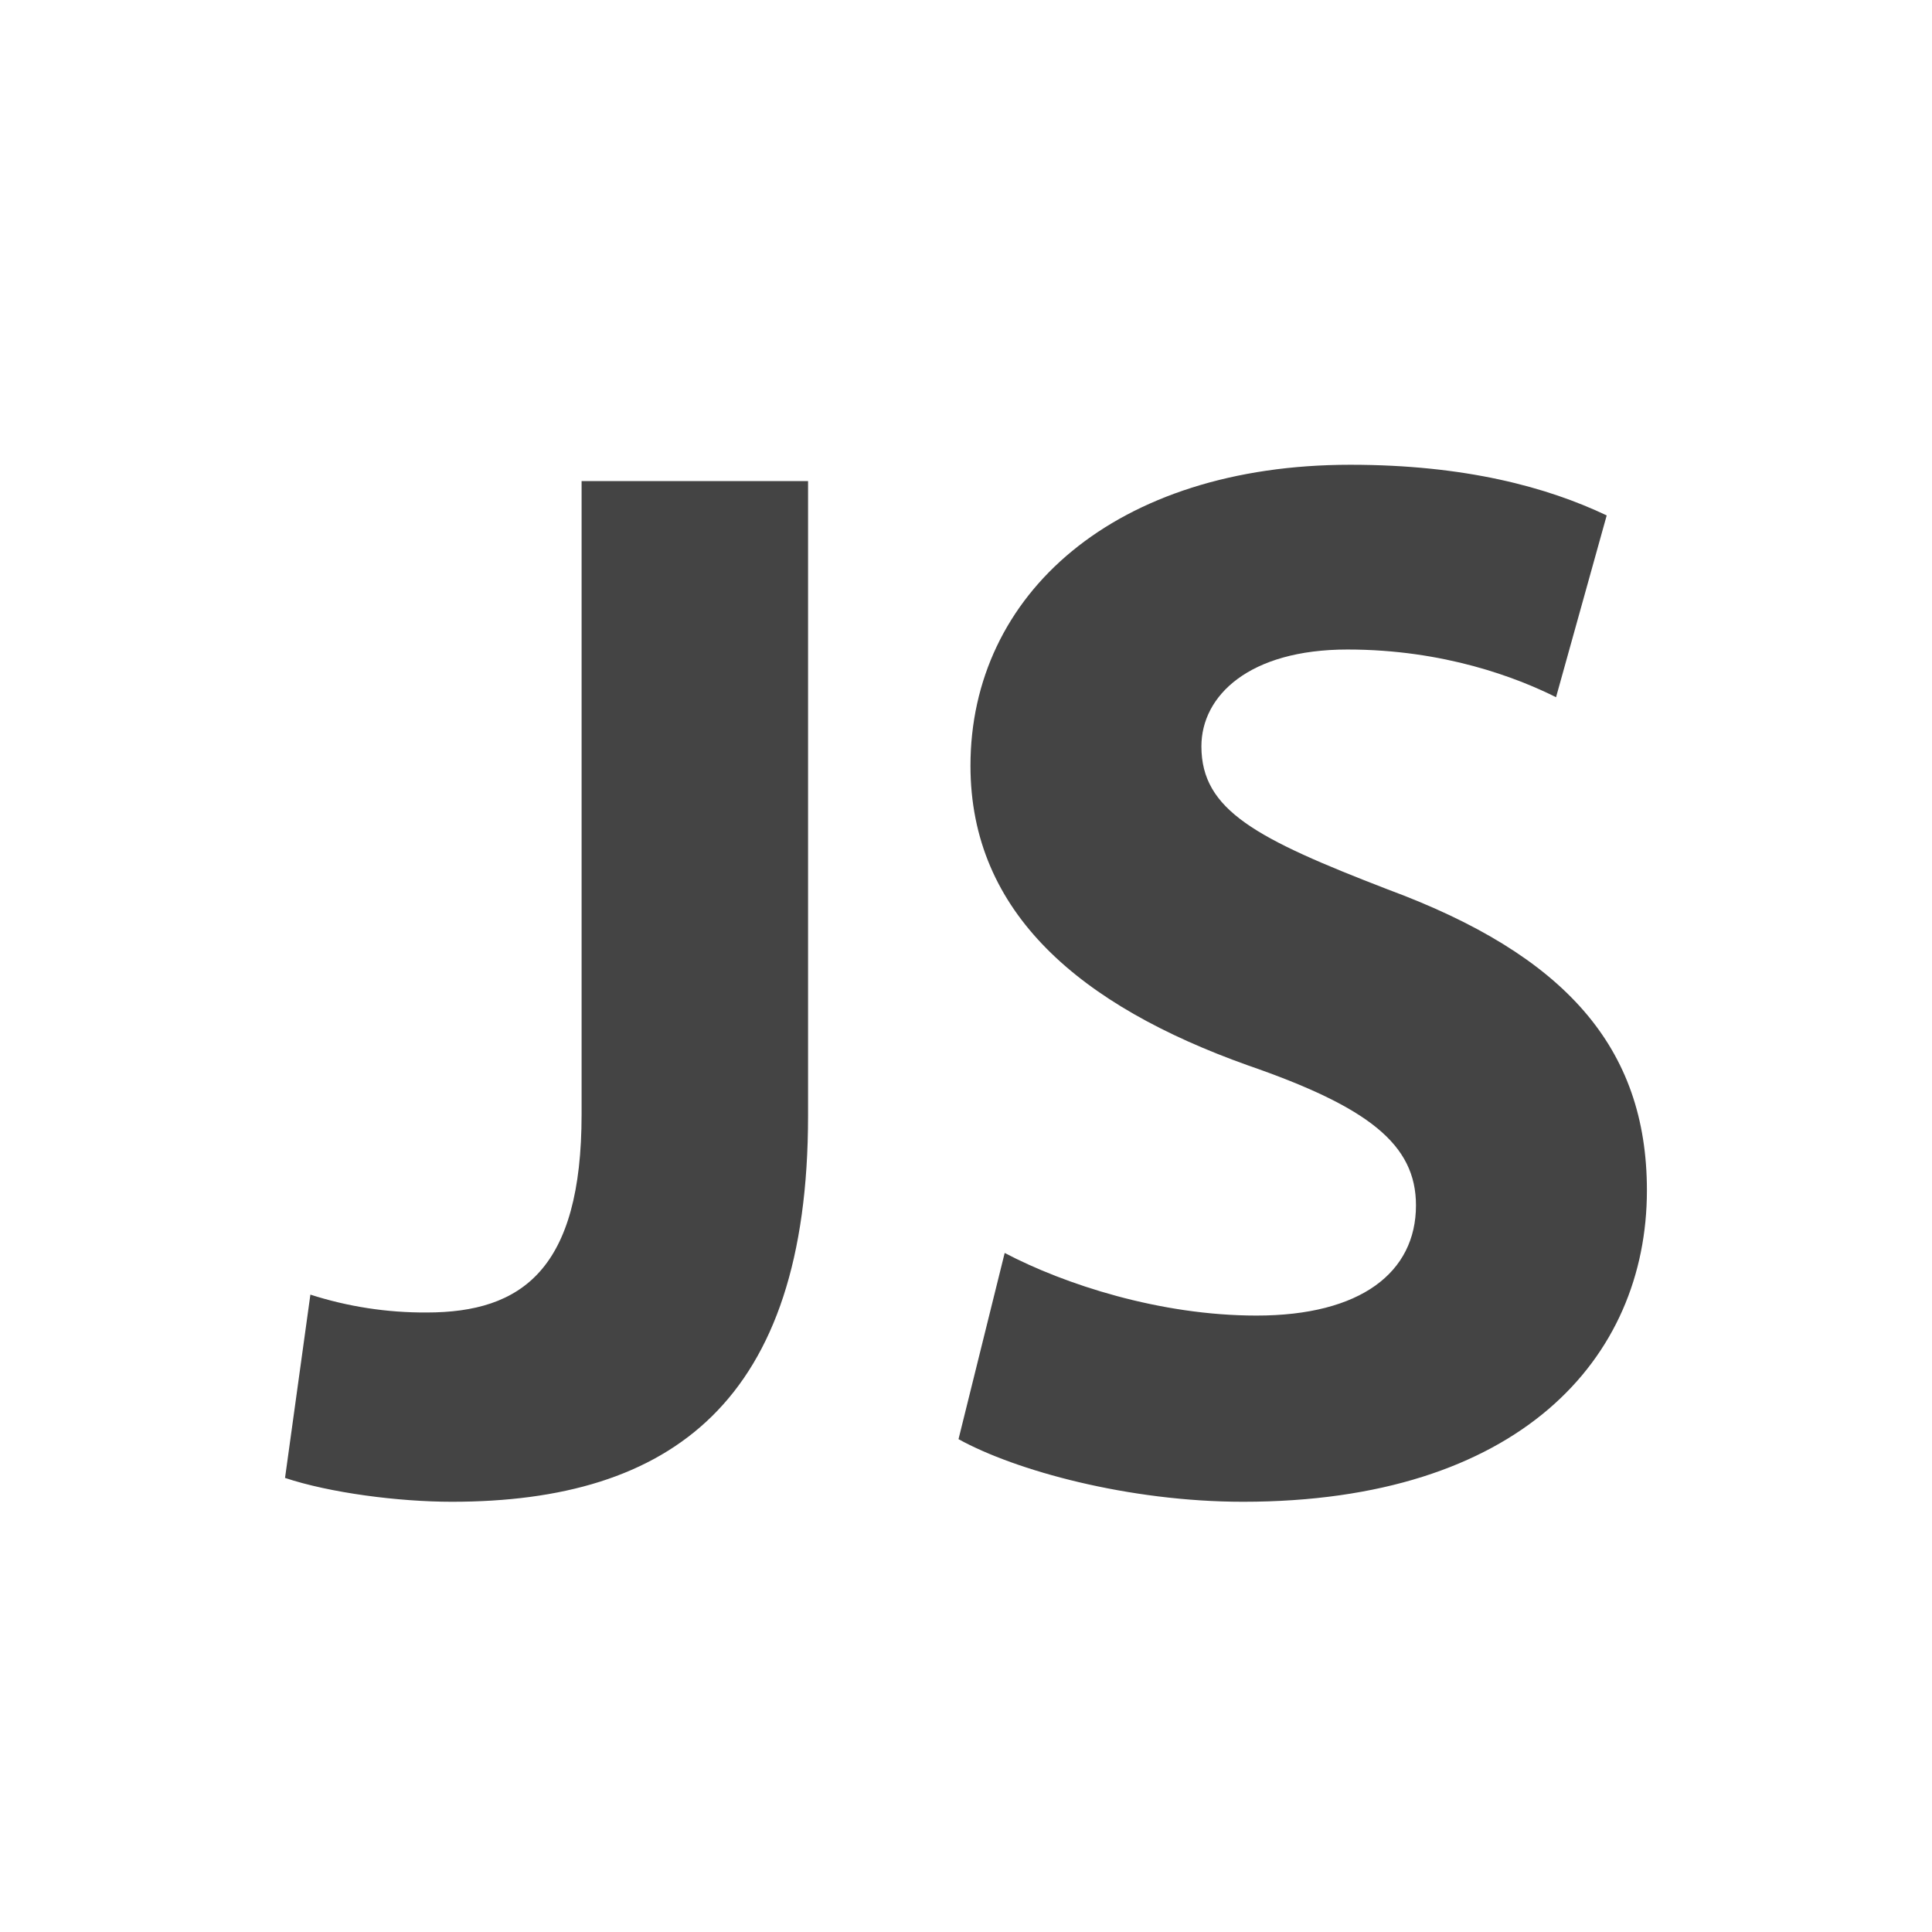
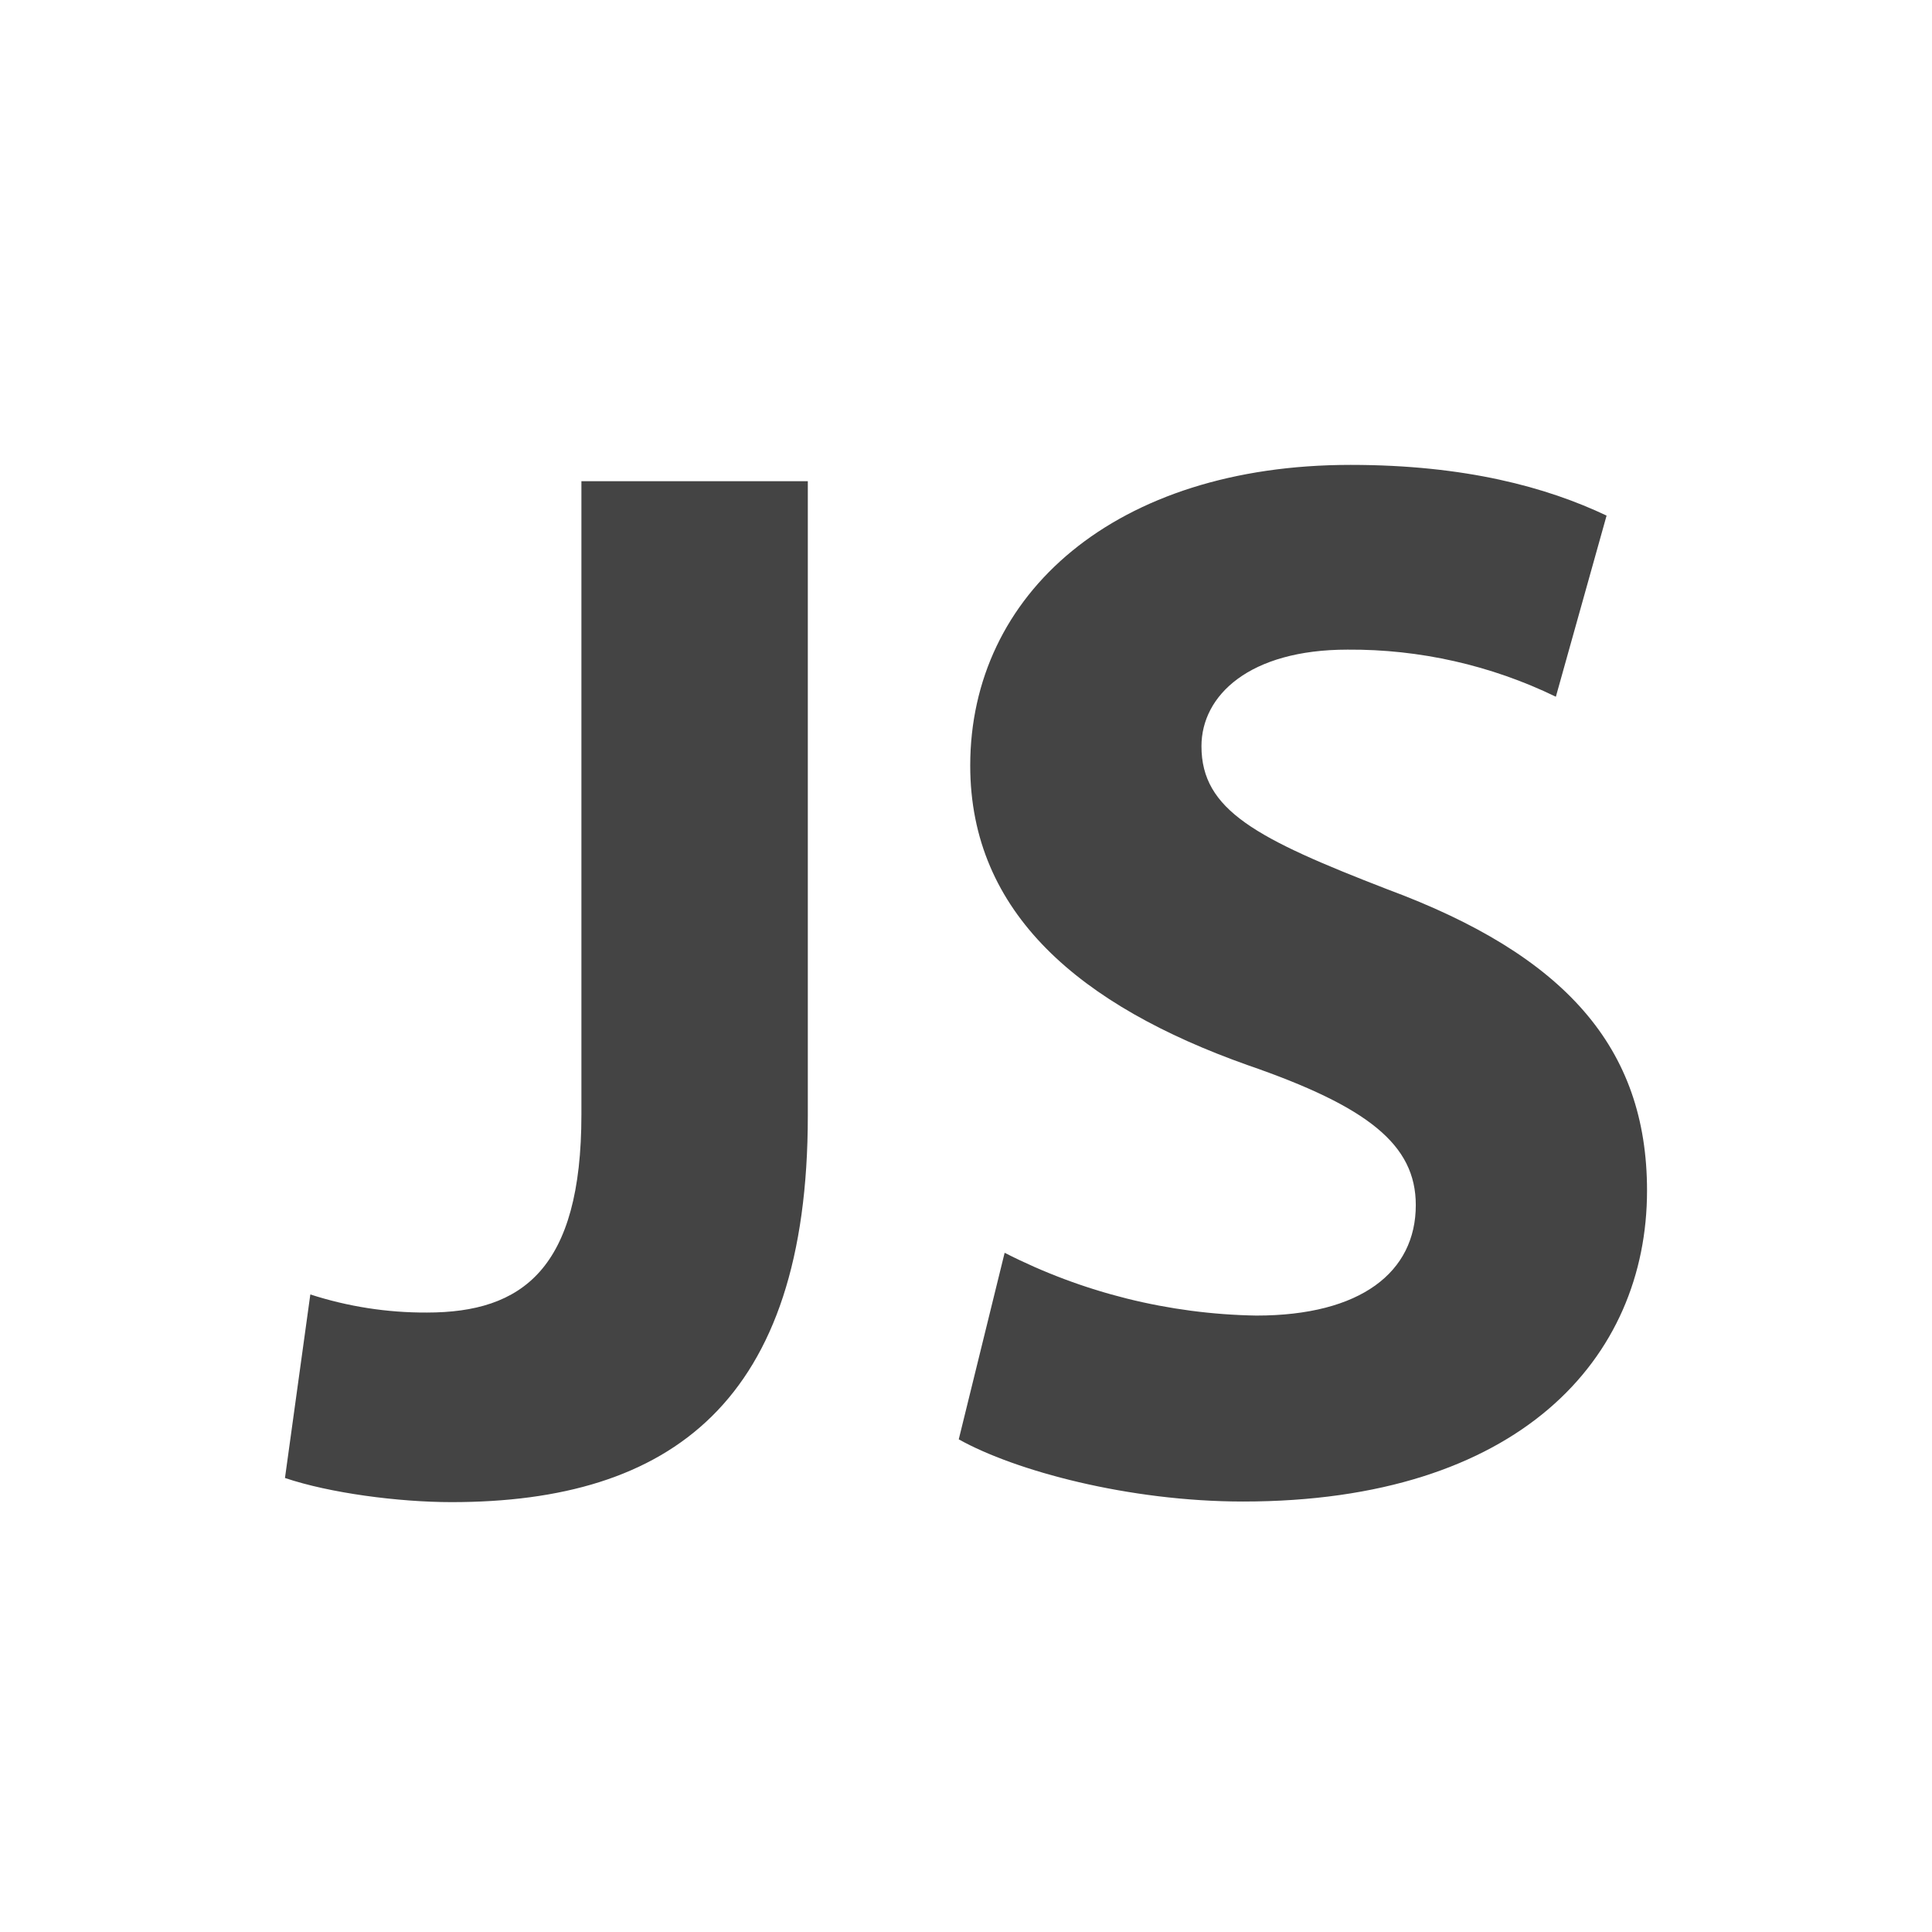
<svg xmlns="http://www.w3.org/2000/svg" width="800" height="800" viewBox="0 0 32 32">
-   <path fill="#444" d="M9.633 7.968h3.751v10.514c0 4.738-2.271 6.392-5.899 6.392-.888 0-2.024-.148-2.764-.395l.42-3.036a6.18 6.18 0 0 0 1.925.296c1.58 0 2.567-.716 2.567-3.282V7.968zm7.008 12.785c.987.518 2.567 1.037 4.171 1.037 1.728 0 2.641-.716 2.641-1.826 0-1.012-.79-1.629-2.789-2.32-2.764-.987-4.59-2.517-4.59-4.961 0-2.838 2.394-4.985 6.293-4.985 1.9 0 3.258.37 4.245.839l-.839 3.011c-.642-.321-1.851-.79-3.455-.79-1.629 0-2.419.765-2.419 1.604 0 1.061.913 1.53 3.085 2.369 2.937 1.086 4.294 2.616 4.294 4.985 0 2.789-2.122 5.158-6.688 5.158-1.9 0-3.776-.518-4.714-1.037l.765-3.085z" />
+   <path fill="#444" d="M9.63 7.97h3.75v10.51c0 4.74-2.27 6.4-5.9 6.4-.88 0-2.02-.15-2.76-.4l.42-3.04a6.18 6.18 0 0 0 1.93.3c1.58 0 2.56-.72 2.56-3.28V7.96zm7.01 12.78a9.51 9.51 0 0 0 4.17 1.04c1.73 0 2.64-.72 2.64-1.83 0-1-.79-1.63-2.79-2.32-2.76-.98-4.59-2.51-4.59-4.96 0-2.84 2.4-4.98 6.3-4.98 1.9 0 3.25.37 4.24.84l-.84 3a7.78 7.78 0 0 0-3.45-.78c-1.63 0-2.42.76-2.42 1.6 0 1.06.91 1.53 3.08 2.37 2.94 1.09 4.3 2.62 4.3 4.99 0 2.78-2.12 5.15-6.69 5.15-1.9 0-3.78-.51-4.71-1.03l.76-3.09z" />
</svg>
